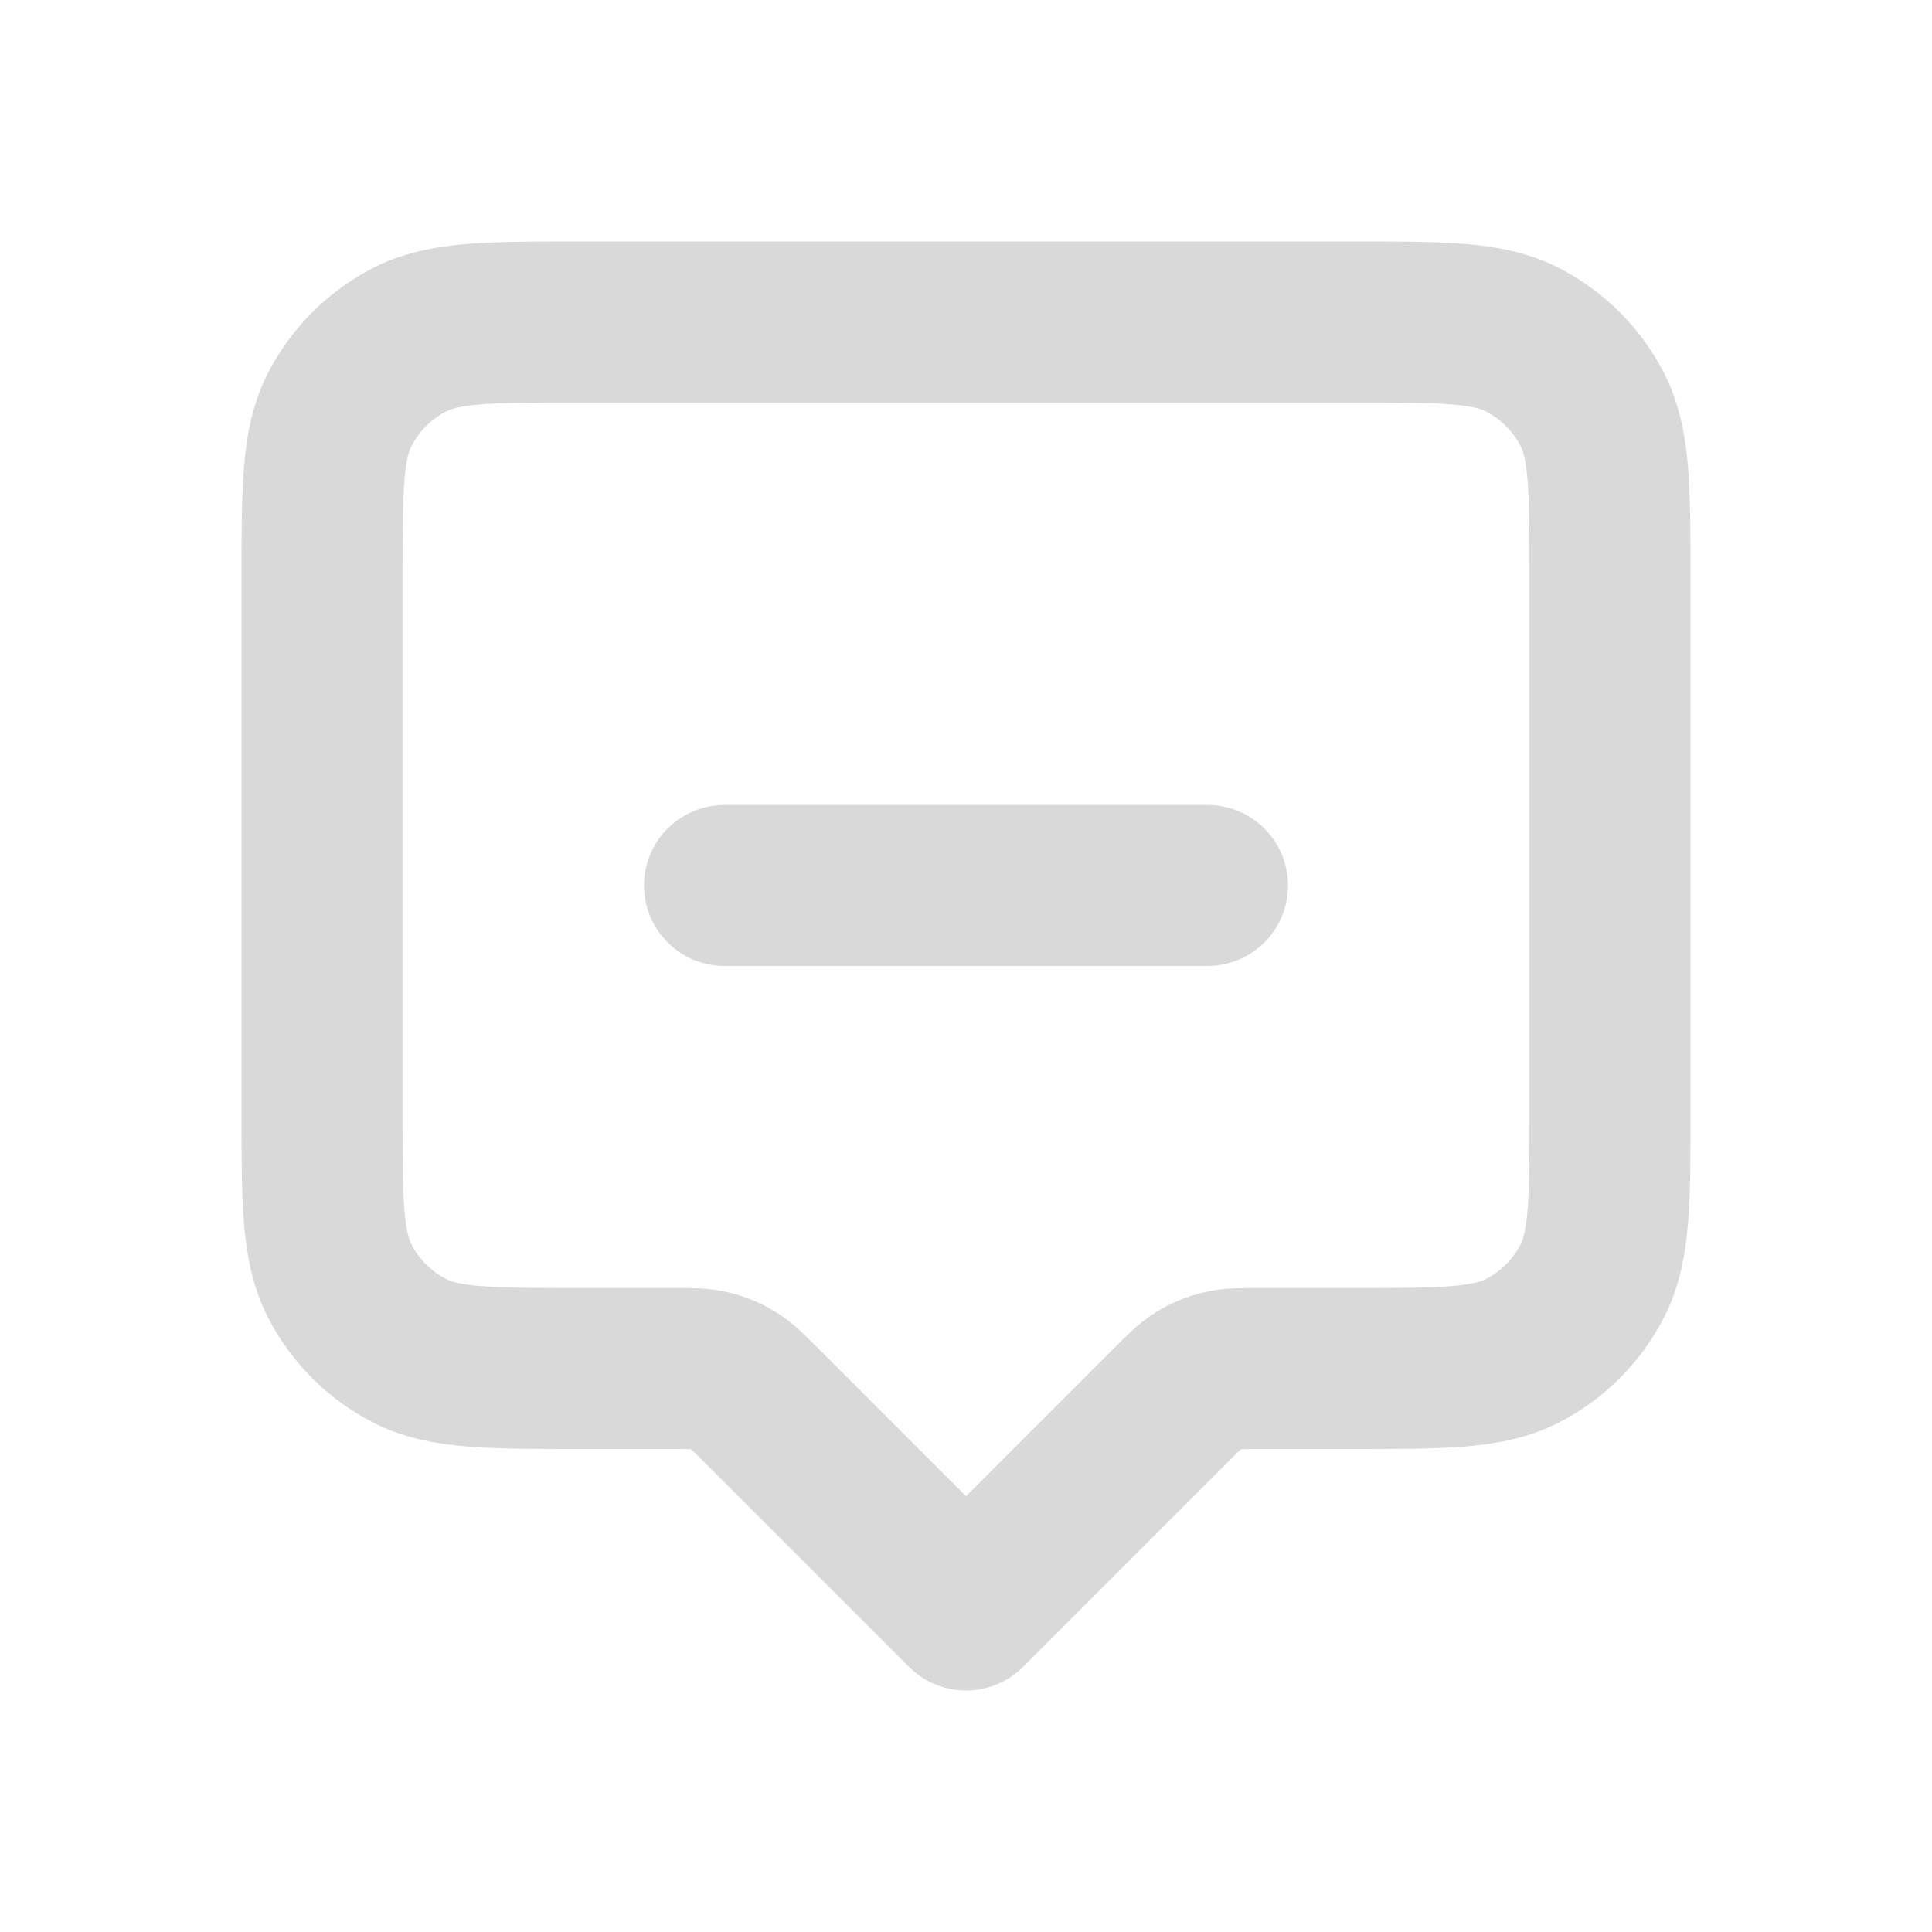
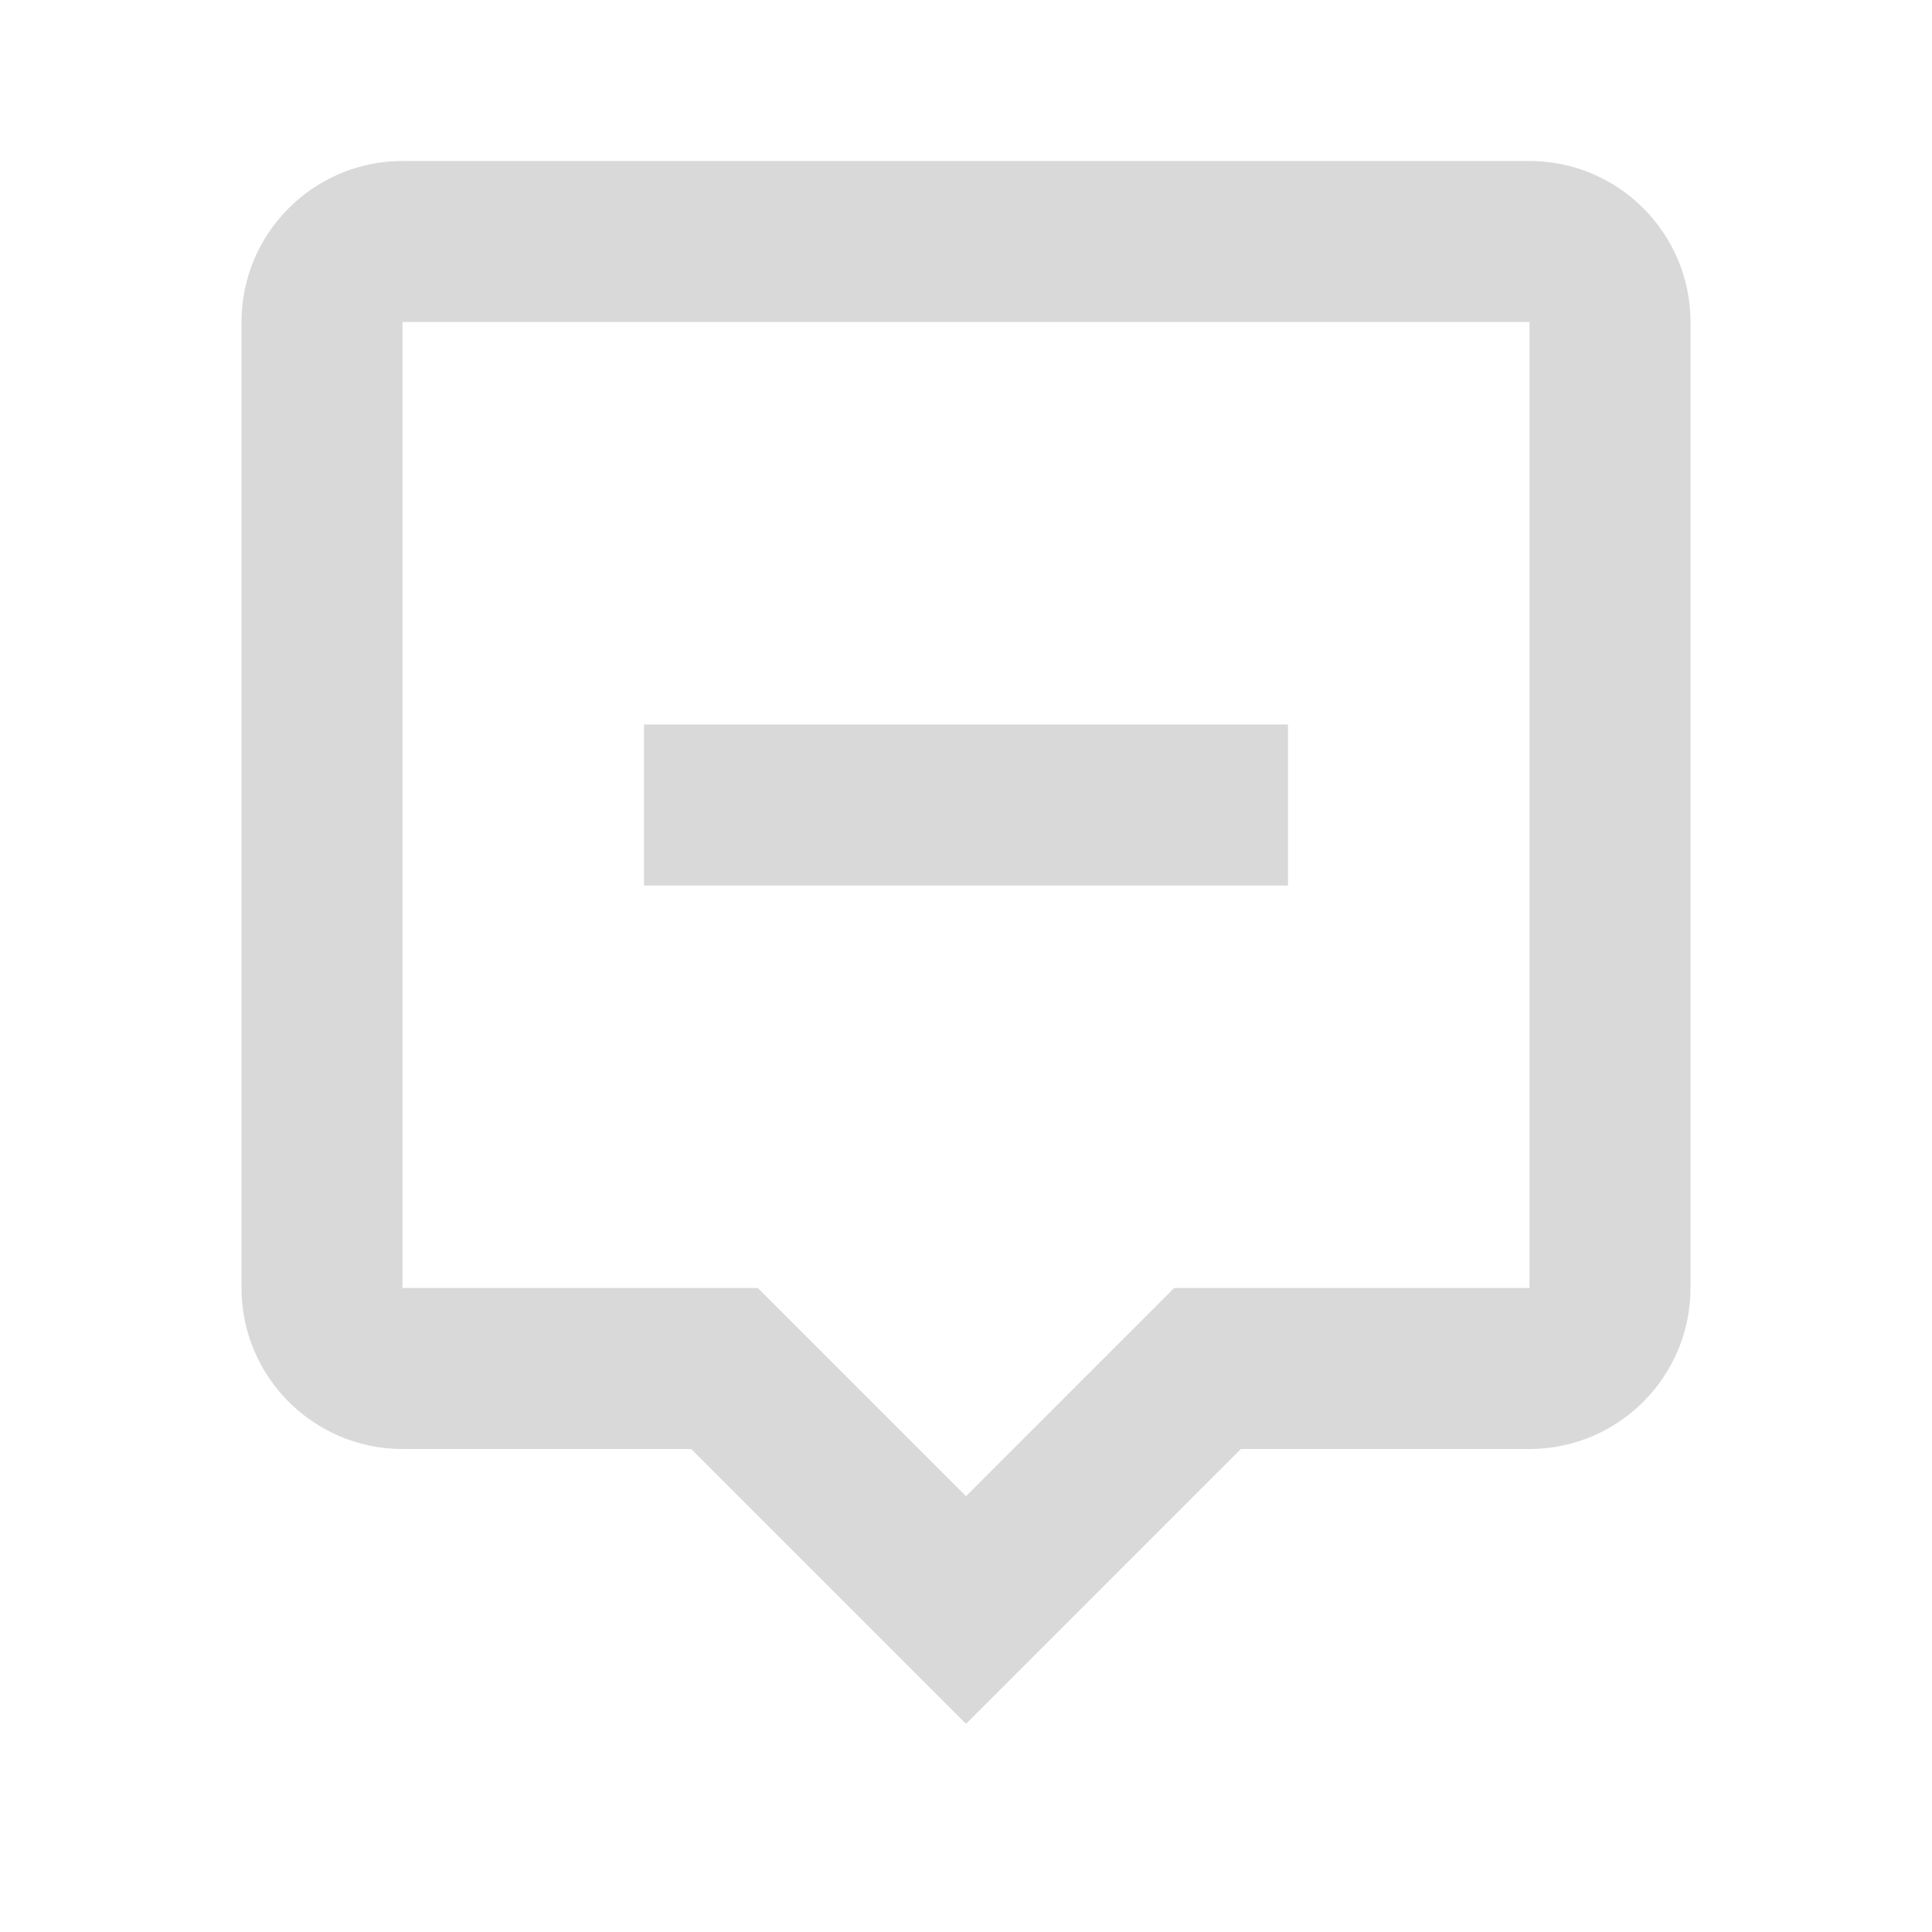
- <svg xmlns="http://www.w3.org/2000/svg" width="800px" height="800px" viewBox="0 0 24 24" fill="none">
-   <path d="M4 7.2C4 6.08 4 5.52 4.218 5.092C4.41 4.716 4.716 4.41 5.092 4.218C5.52 4 6.08 4 7.2 4H16.8C17.92 4 18.48 4 18.908 4.218C19.284 4.41 19.59 4.716 19.782 5.092C20 5.52 20 6.08 20 7.2V13.8C20 14.92 20 15.48 19.782 15.908C19.59 16.284 19.284 16.59 18.908 16.782C18.48 17 17.92 17 16.8 17H15.663C15.418 17 15.296 17 15.181 17.028C15.079 17.052 14.981 17.093 14.892 17.147C14.791 17.209 14.704 17.296 14.531 17.469L12 20L9.469 17.469C9.296 17.296 9.209 17.209 9.108 17.147C9.019 17.093 8.921 17.052 8.819 17.028C8.704 17 8.582 17 8.337 17H7.2C6.08 17 5.52 17 5.092 16.782C4.716 16.59 4.41 16.284 4.218 15.908C4 15.48 4 14.92 4 13.8V7.2Z" stroke="#D9D9D9" stroke-width="2" stroke-linecap="round" stroke-linejoin="round" />
-   <path d="M9 11H15" stroke="#D9D9D9" stroke-width="2" stroke-linecap="round" stroke-linejoin="round" />
+ <svg xmlns="http://www.w3.org/2000/svg" fill="#D9D9D9" width="800px" height="800px" viewBox="0 0 24 24">
+   <path d="M8.586 18 12 21.414 15.414 18H19c1.103 0 2-.897 2-2V4c0-1.103-.897-2-2-2H5c-1.103 0-2 .897-2 2v12c0 1.103.897 2 2 2h3.586zM5 4h14v12h-4.414L12 18.586 9.414 16H5V4z" />
+   <path d="M8 9h8v2H8z" />
</svg>
